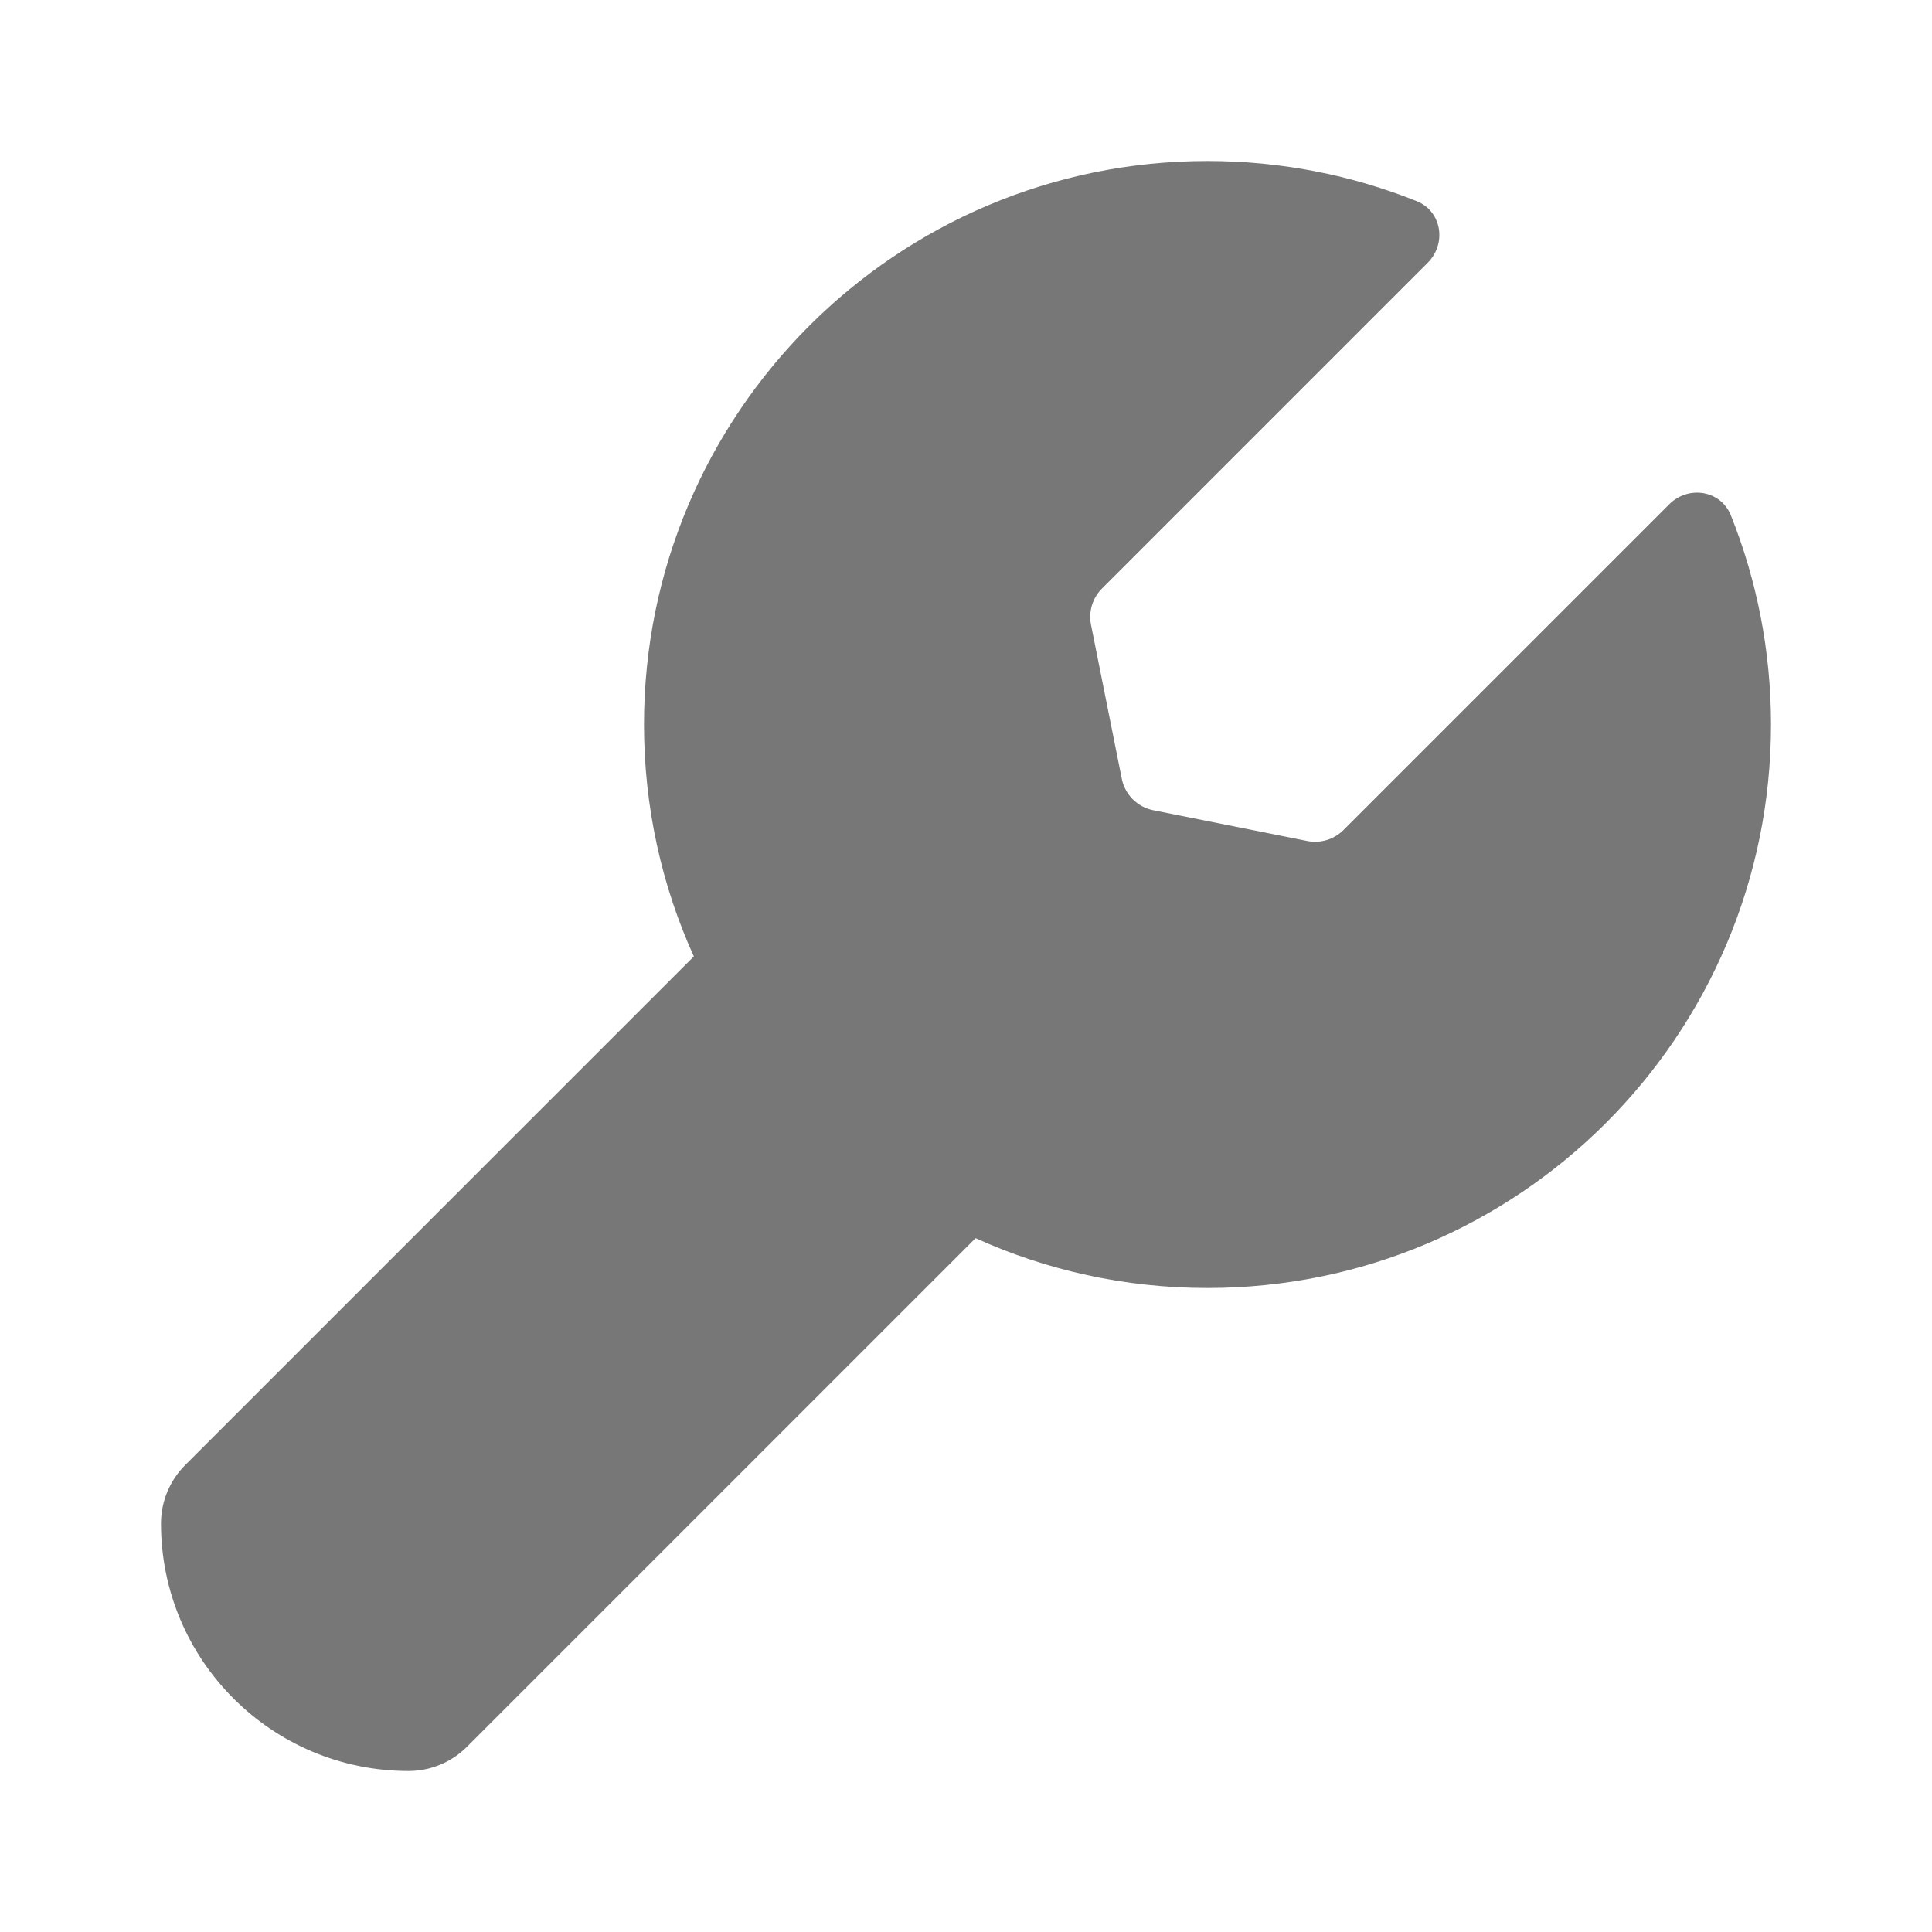
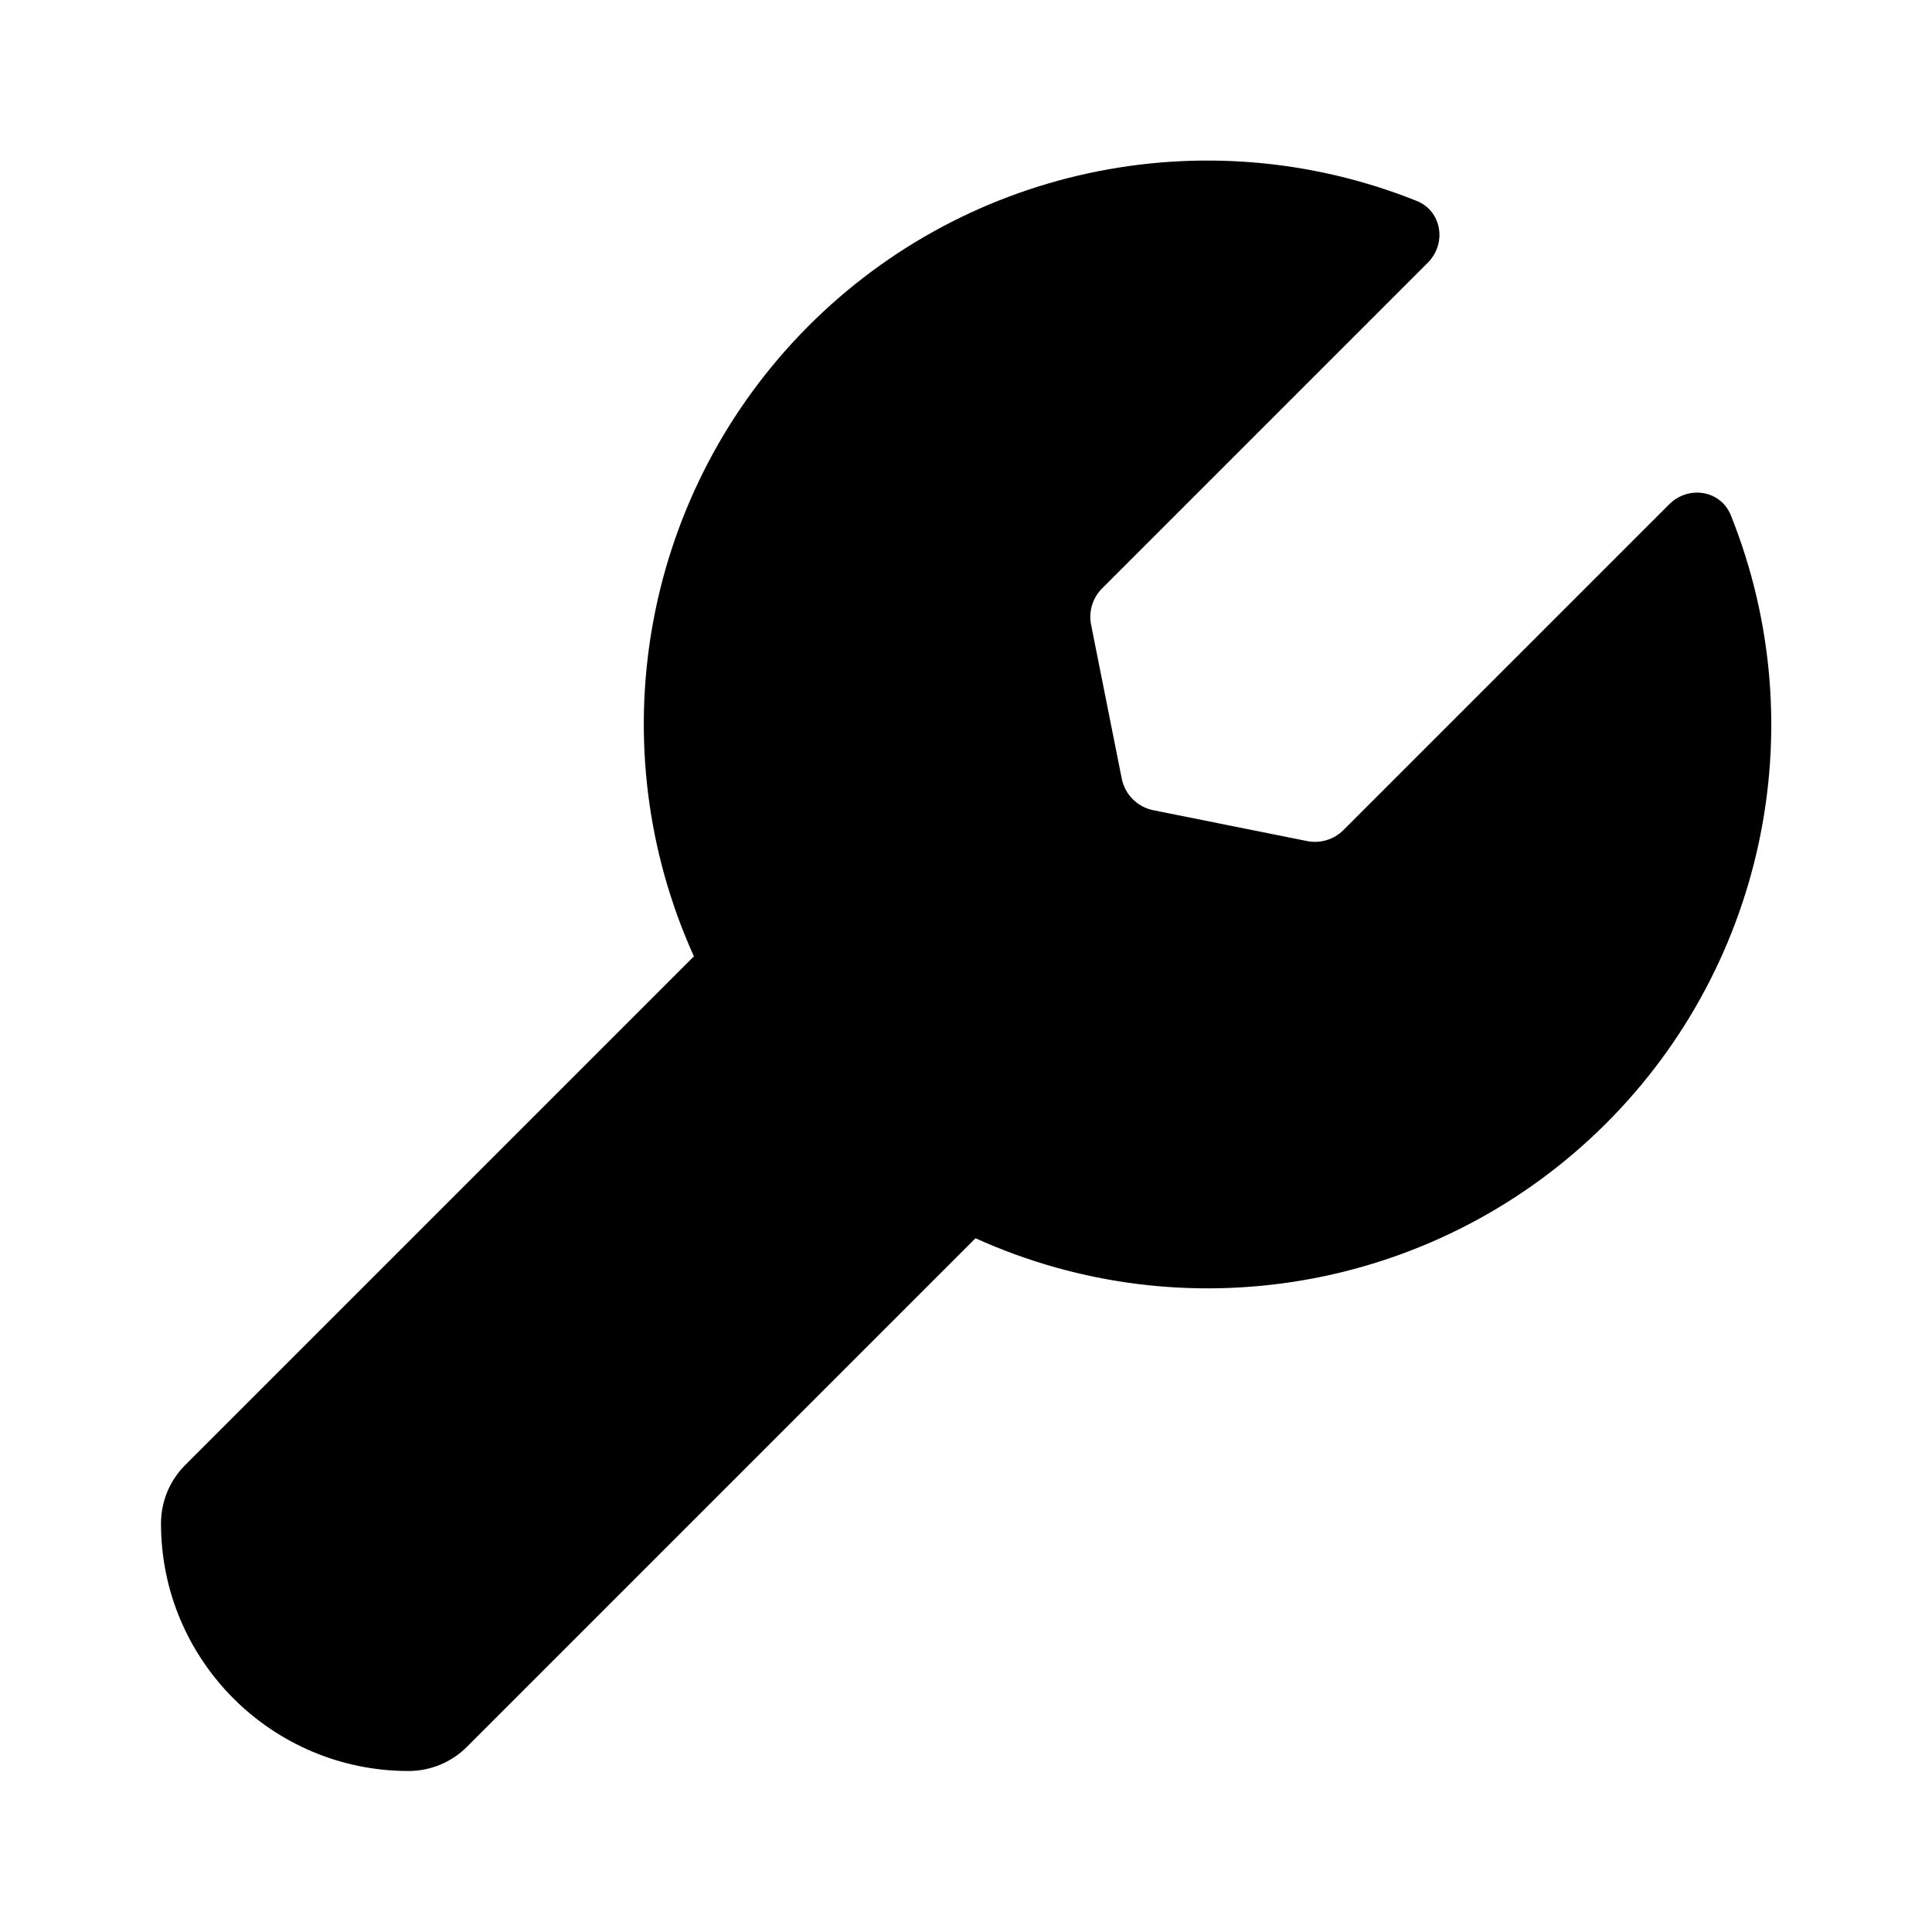
- <svg xmlns="http://www.w3.org/2000/svg" width="24" height="24" viewBox="0 0 24 24" fill="none">
-   <path d="M13.935 9.673C13.974 9.871 14.129 10.026 14.327 10.065L16.238 10.447C16.401 10.48 16.571 10.429 16.689 10.311L20.735 6.265C20.974 6.026 21.377 6.089 21.502 6.403C21.823 7.206 22 8.082 22 9C22 12.866 18.866 16 15 16C13.973 16 12.997 15.779 12.119 15.381L5.8 21.7C5.608 21.892 5.347 22 5.075 22C3.377 22 2 20.623 2 18.925C2 18.653 2.108 18.392 2.3 18.2L8.619 11.881C8.221 11.003 8 10.027 8 9C8 5.134 11.134 2 15 2C15.918 2 16.794 2.177 17.597 2.498C17.911 2.623 17.974 3.026 17.735 3.265L13.689 7.311C13.571 7.429 13.52 7.598 13.553 7.762L13.935 9.673Z" fill="#777777" />
+ <svg xmlns="http://www.w3.org/2000/svg" fill="currentColor" viewBox="0 0 24 24">
+   <path d="M13.935 9.673a.5.5 0 0 0 .392.392l1.91.383a.5.5 0 0 0 .452-.137l4.046-4.046c.24-.24.642-.176.767.138a7 7 0 0 1-9.384 8.979L5.8 21.7c-.192.192-.453.3-.725.3A3.075 3.075 0 0 1 2 18.925c0-.272.108-.533.3-.725l6.32-6.32a7 7 0 0 1 8.979-9.384c.313.126.376.529.137.768L13.69 7.31a.5.5 0 0 0-.136.451z" />
</svg>
